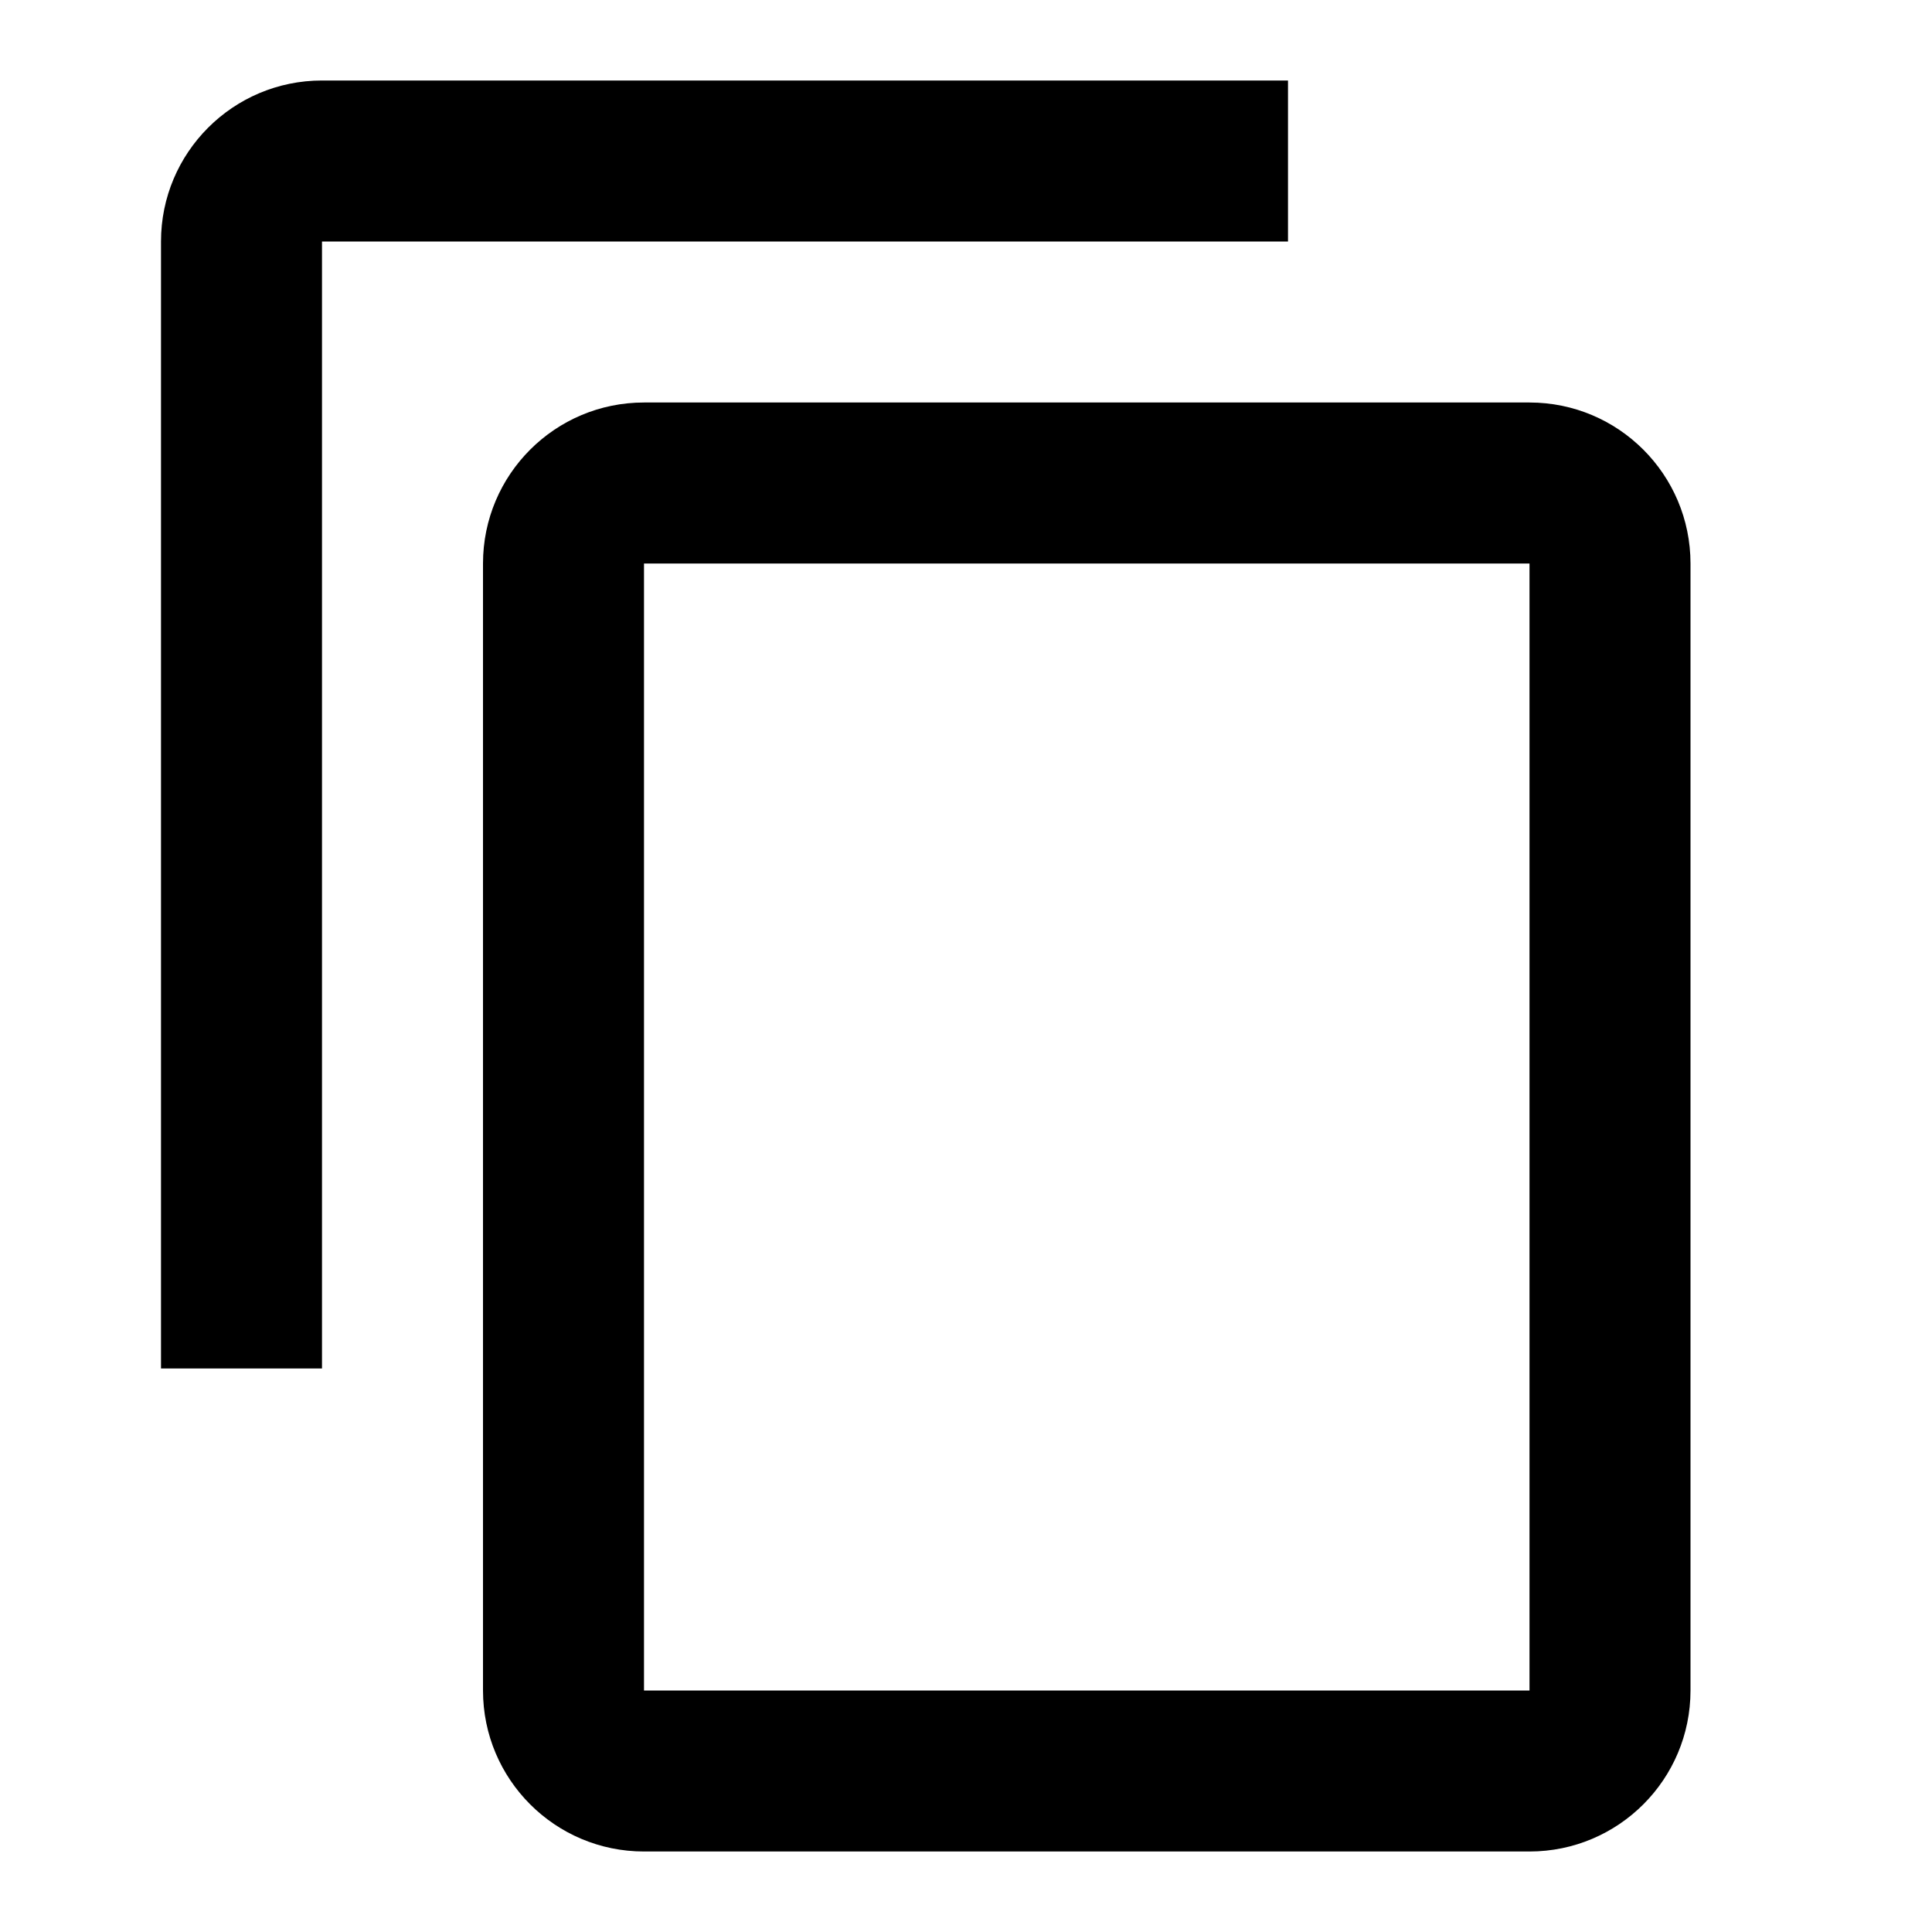
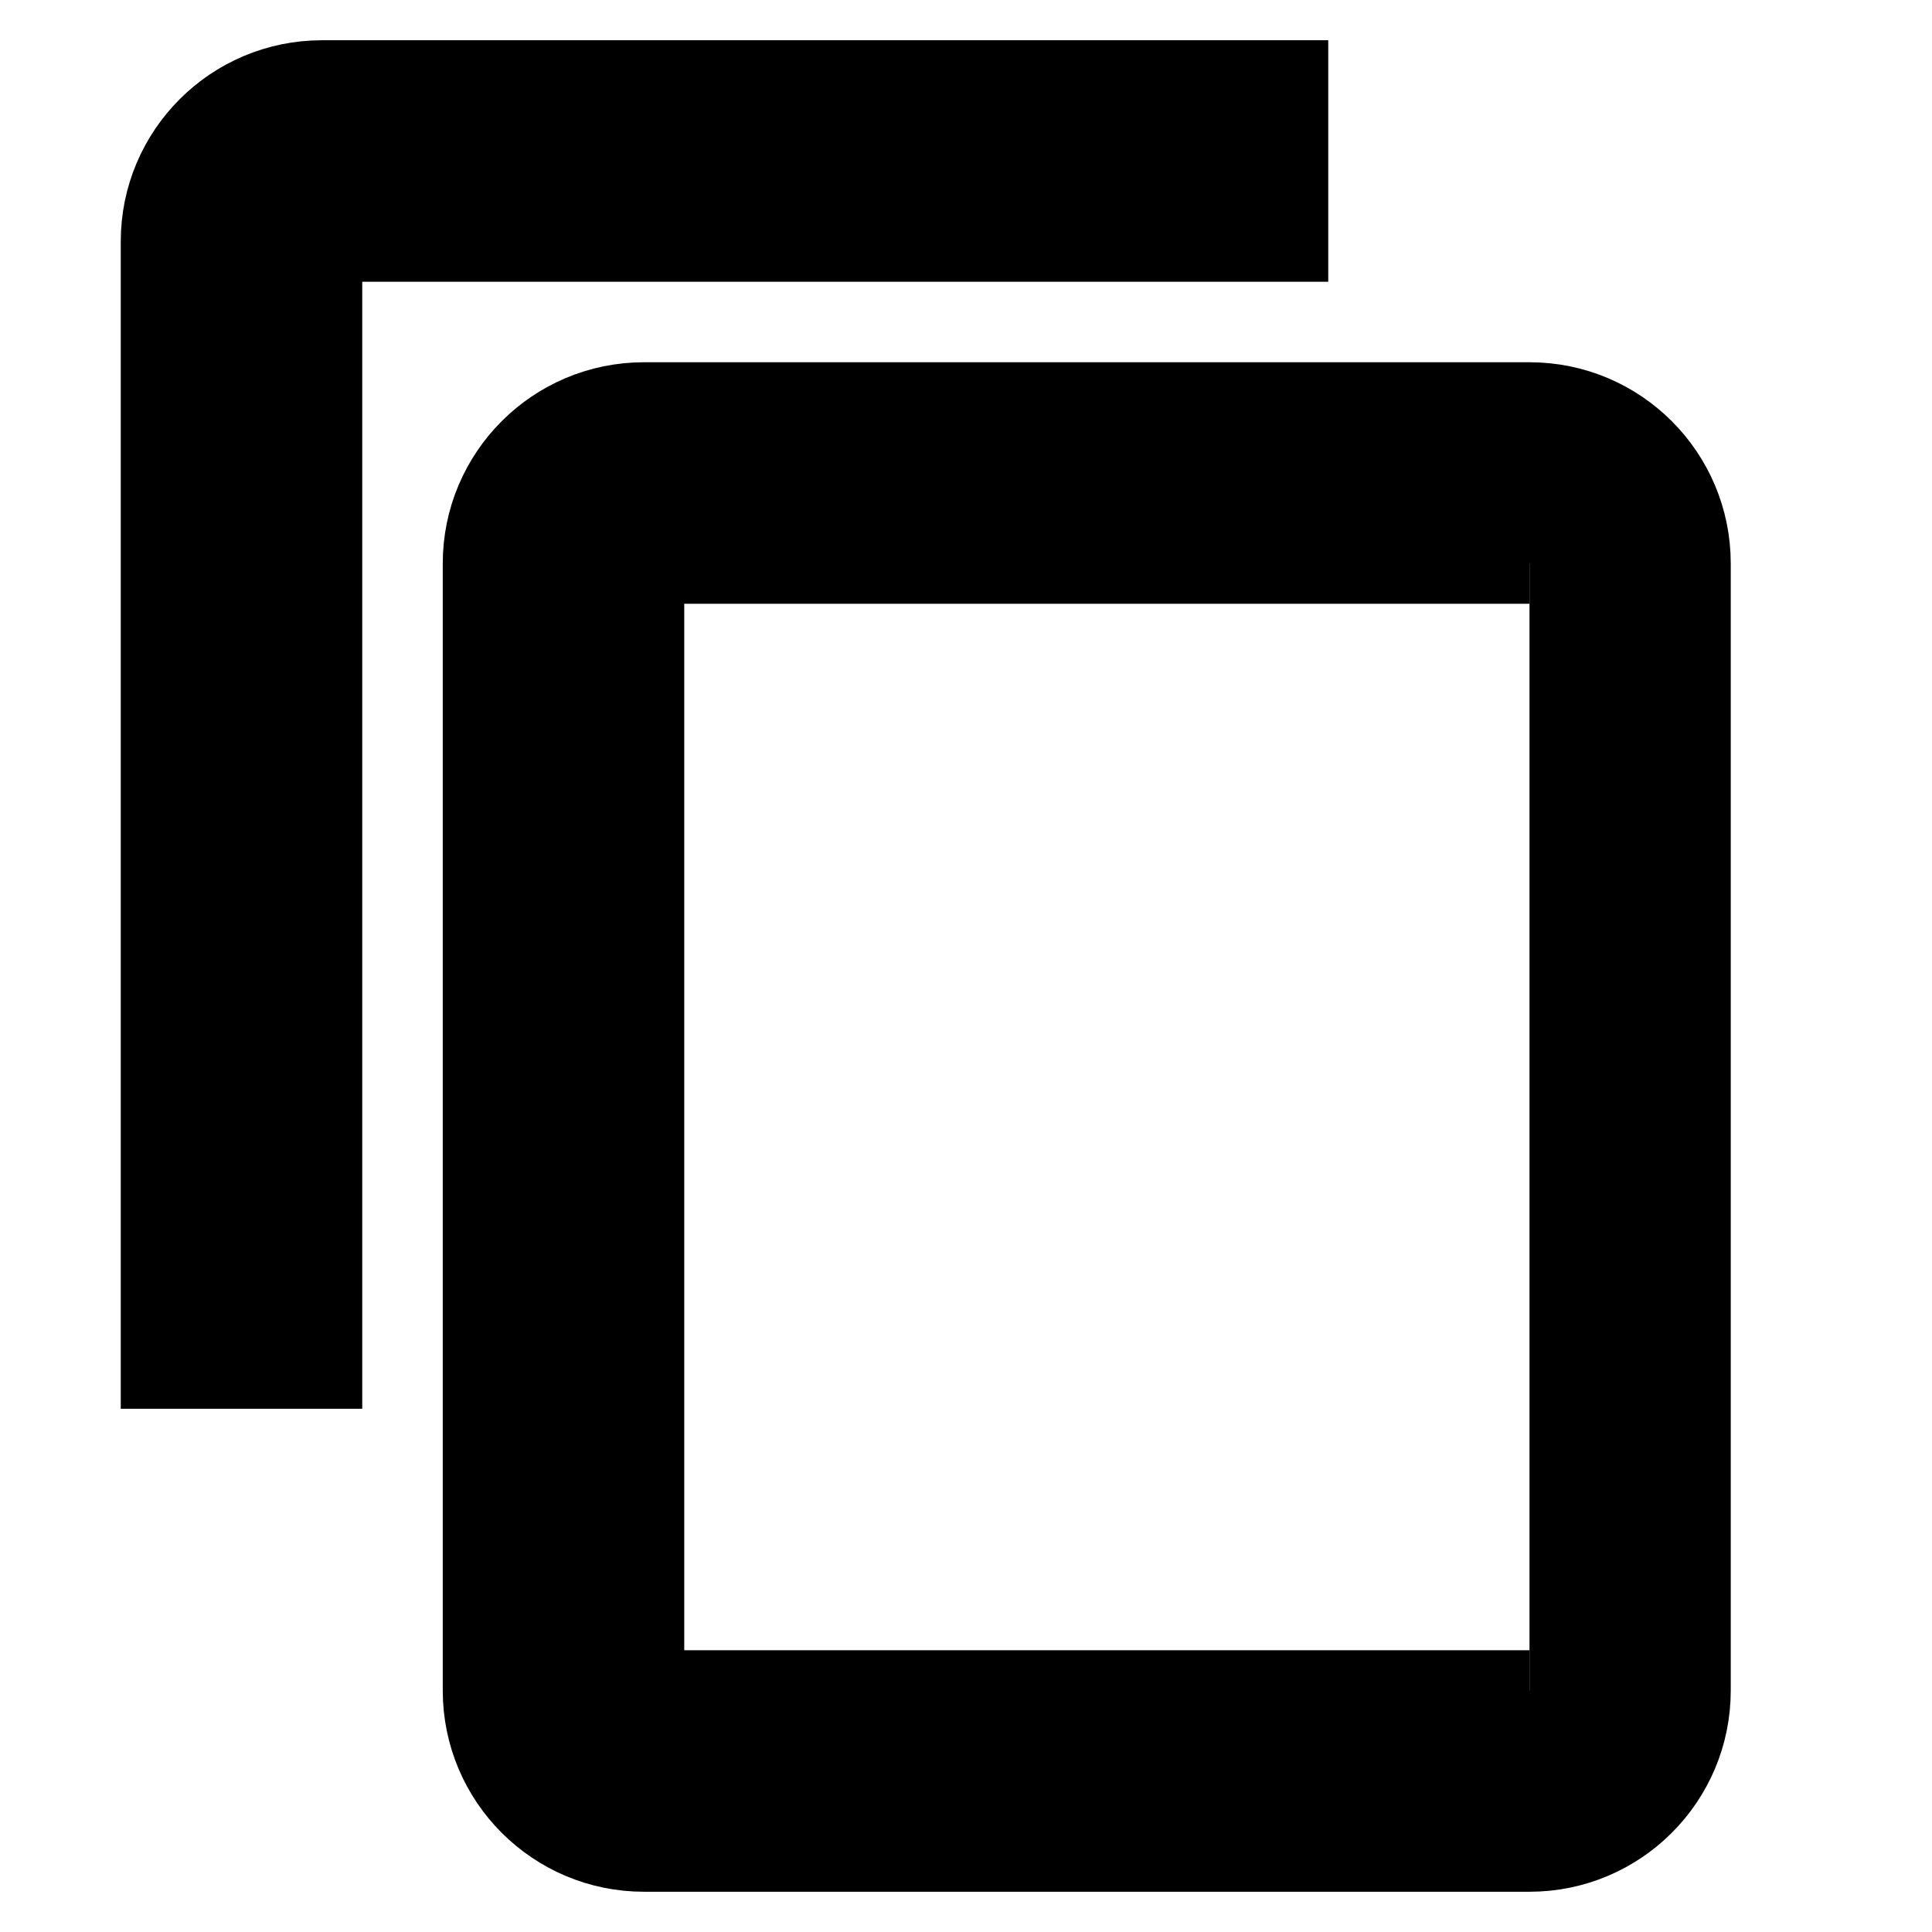
<svg xmlns="http://www.w3.org/2000/svg" viewBox="0 0 24 24">
-   <path d="M19,21H8V7H19M19,5H8A2,2 0 0,0 6,7V21A2,2 0 0,0 8,23H19A2,2 0 0,0 21,21V7A2,2 0 0,0 19,5M16,1H4A2,2 0 0,0 2,3V17H4V3H16V1Z" />
+   <path fill="currentColor" stroke="currentColor" d="M19,21H8V7H19M19,5H8A2,2 0 0,0 6,7V21A2,2 0 0,0 8,23H19A2,2 0 0,0 21,21V7A2,2 0 0,0 19,5M16,1H4A2,2 0 0,0 2,3V17H4V3H16V1Z" />
</svg>
